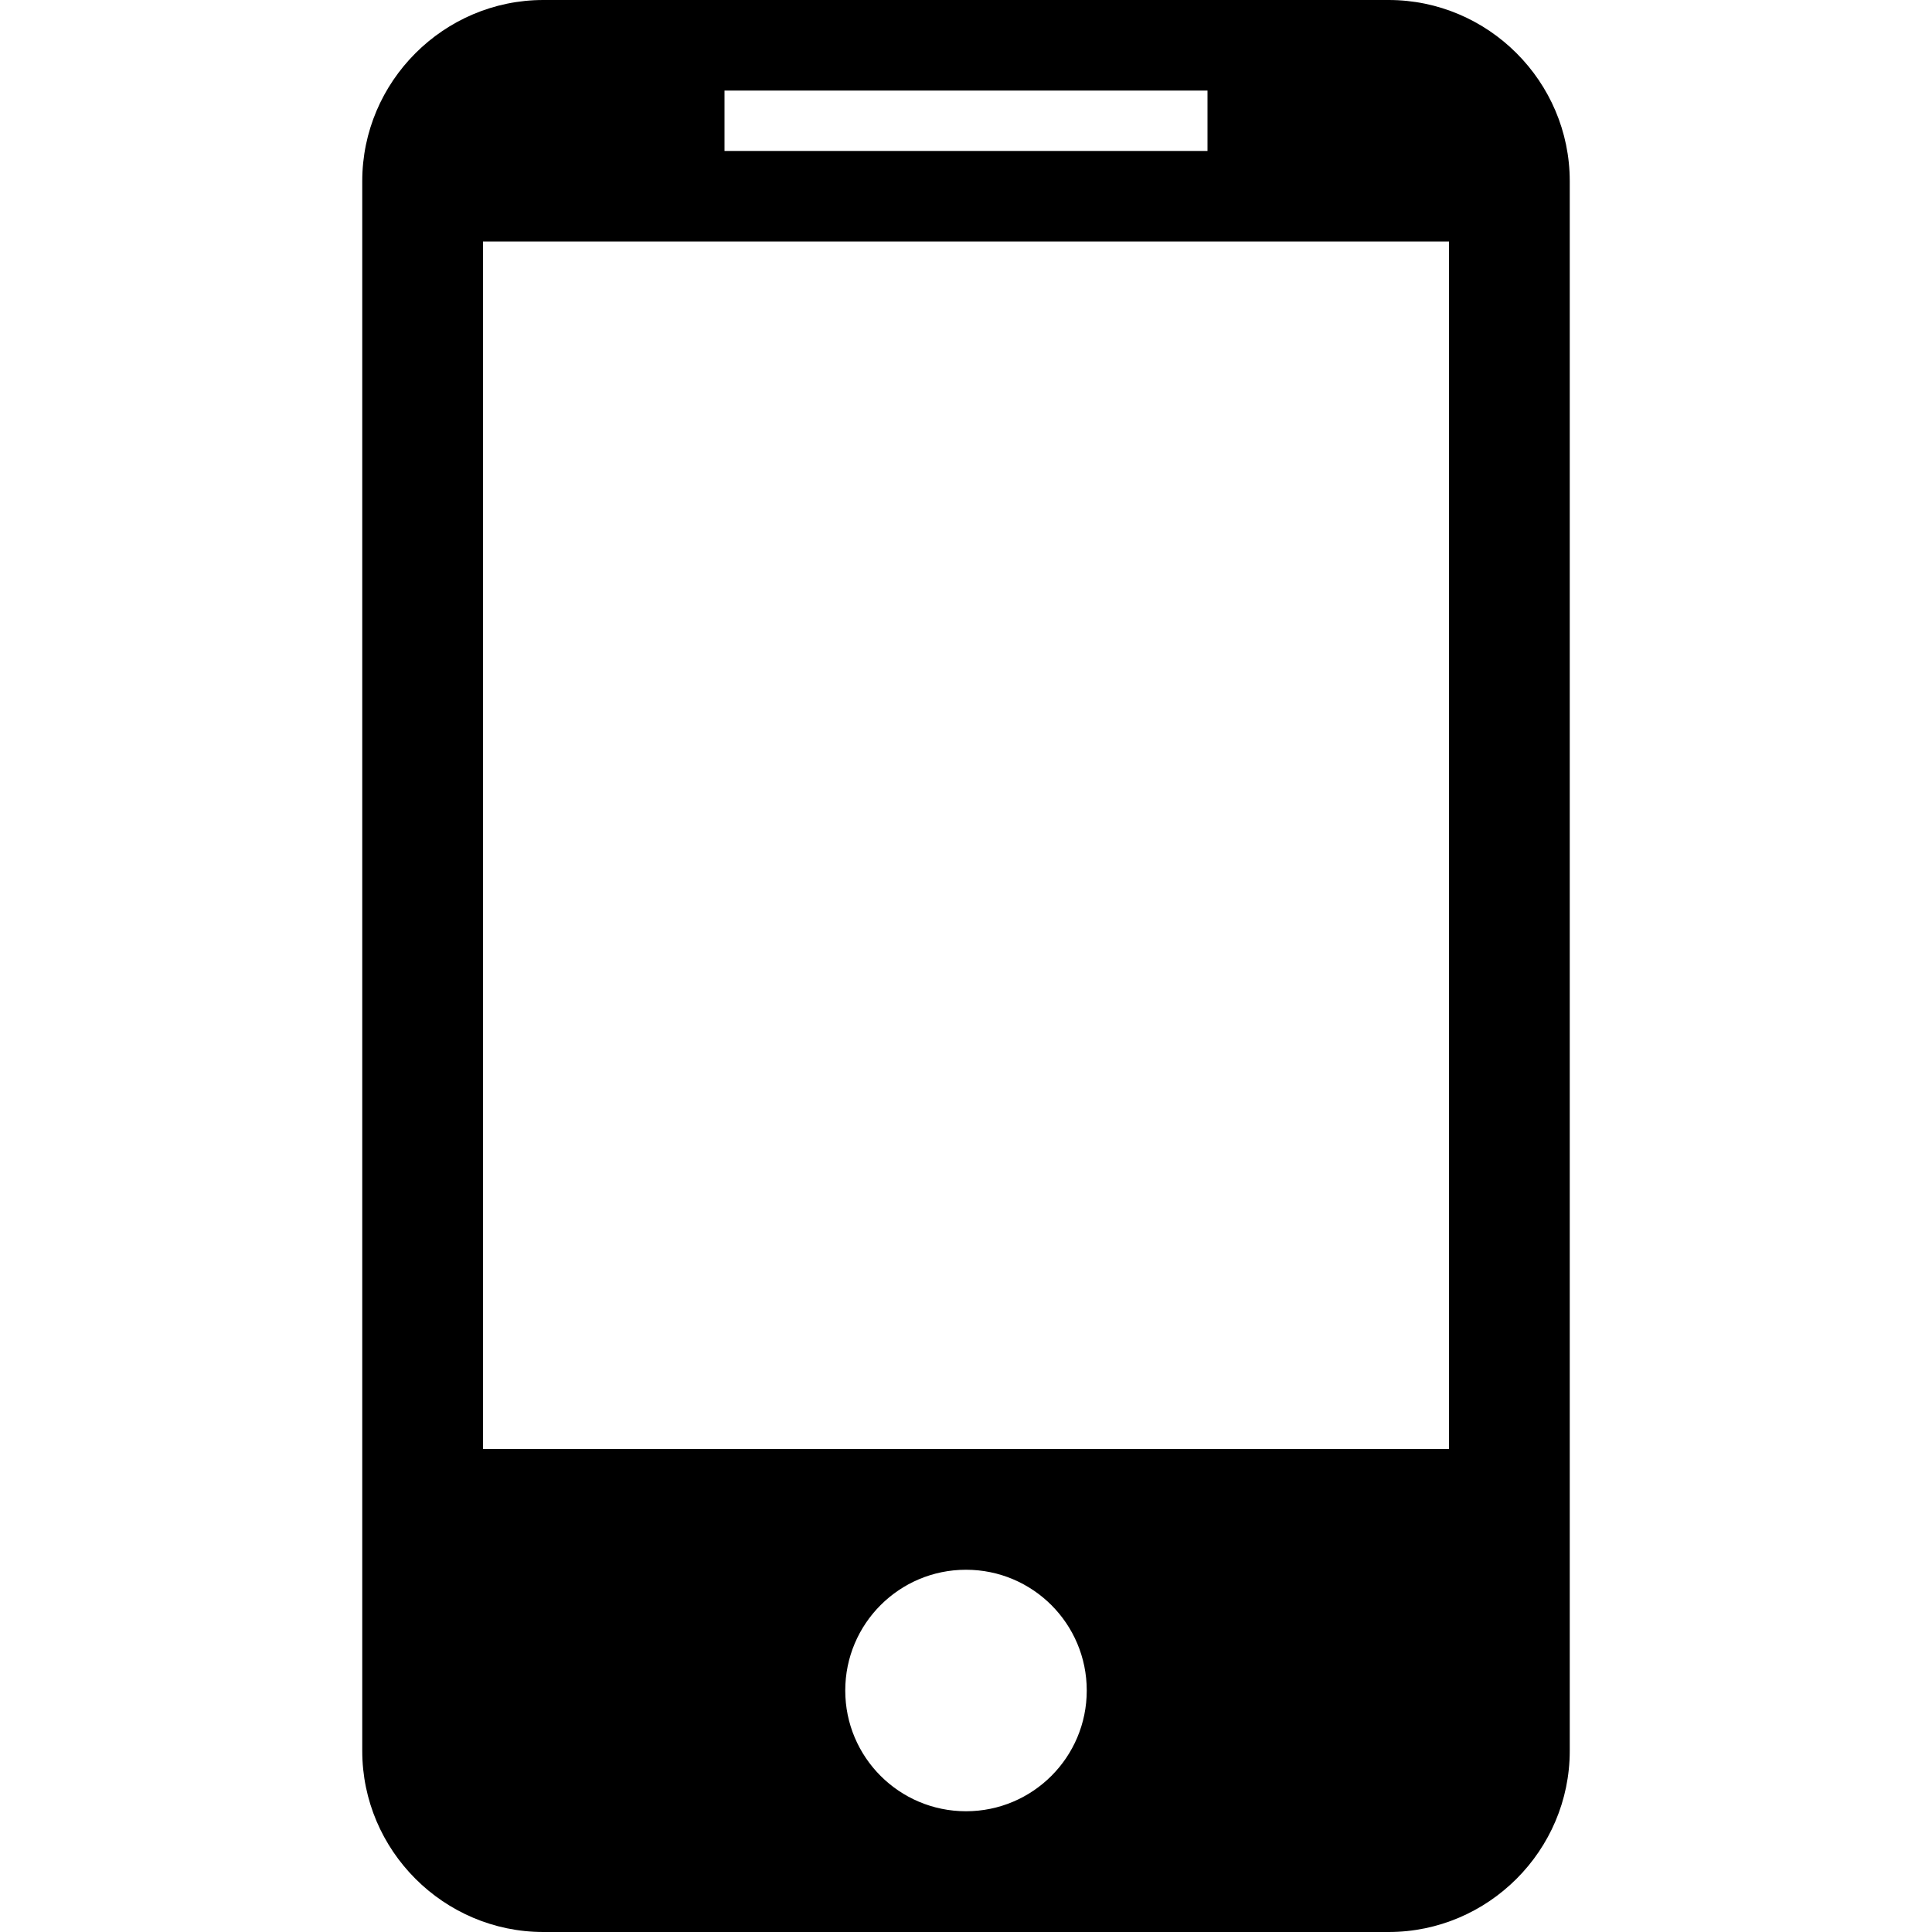
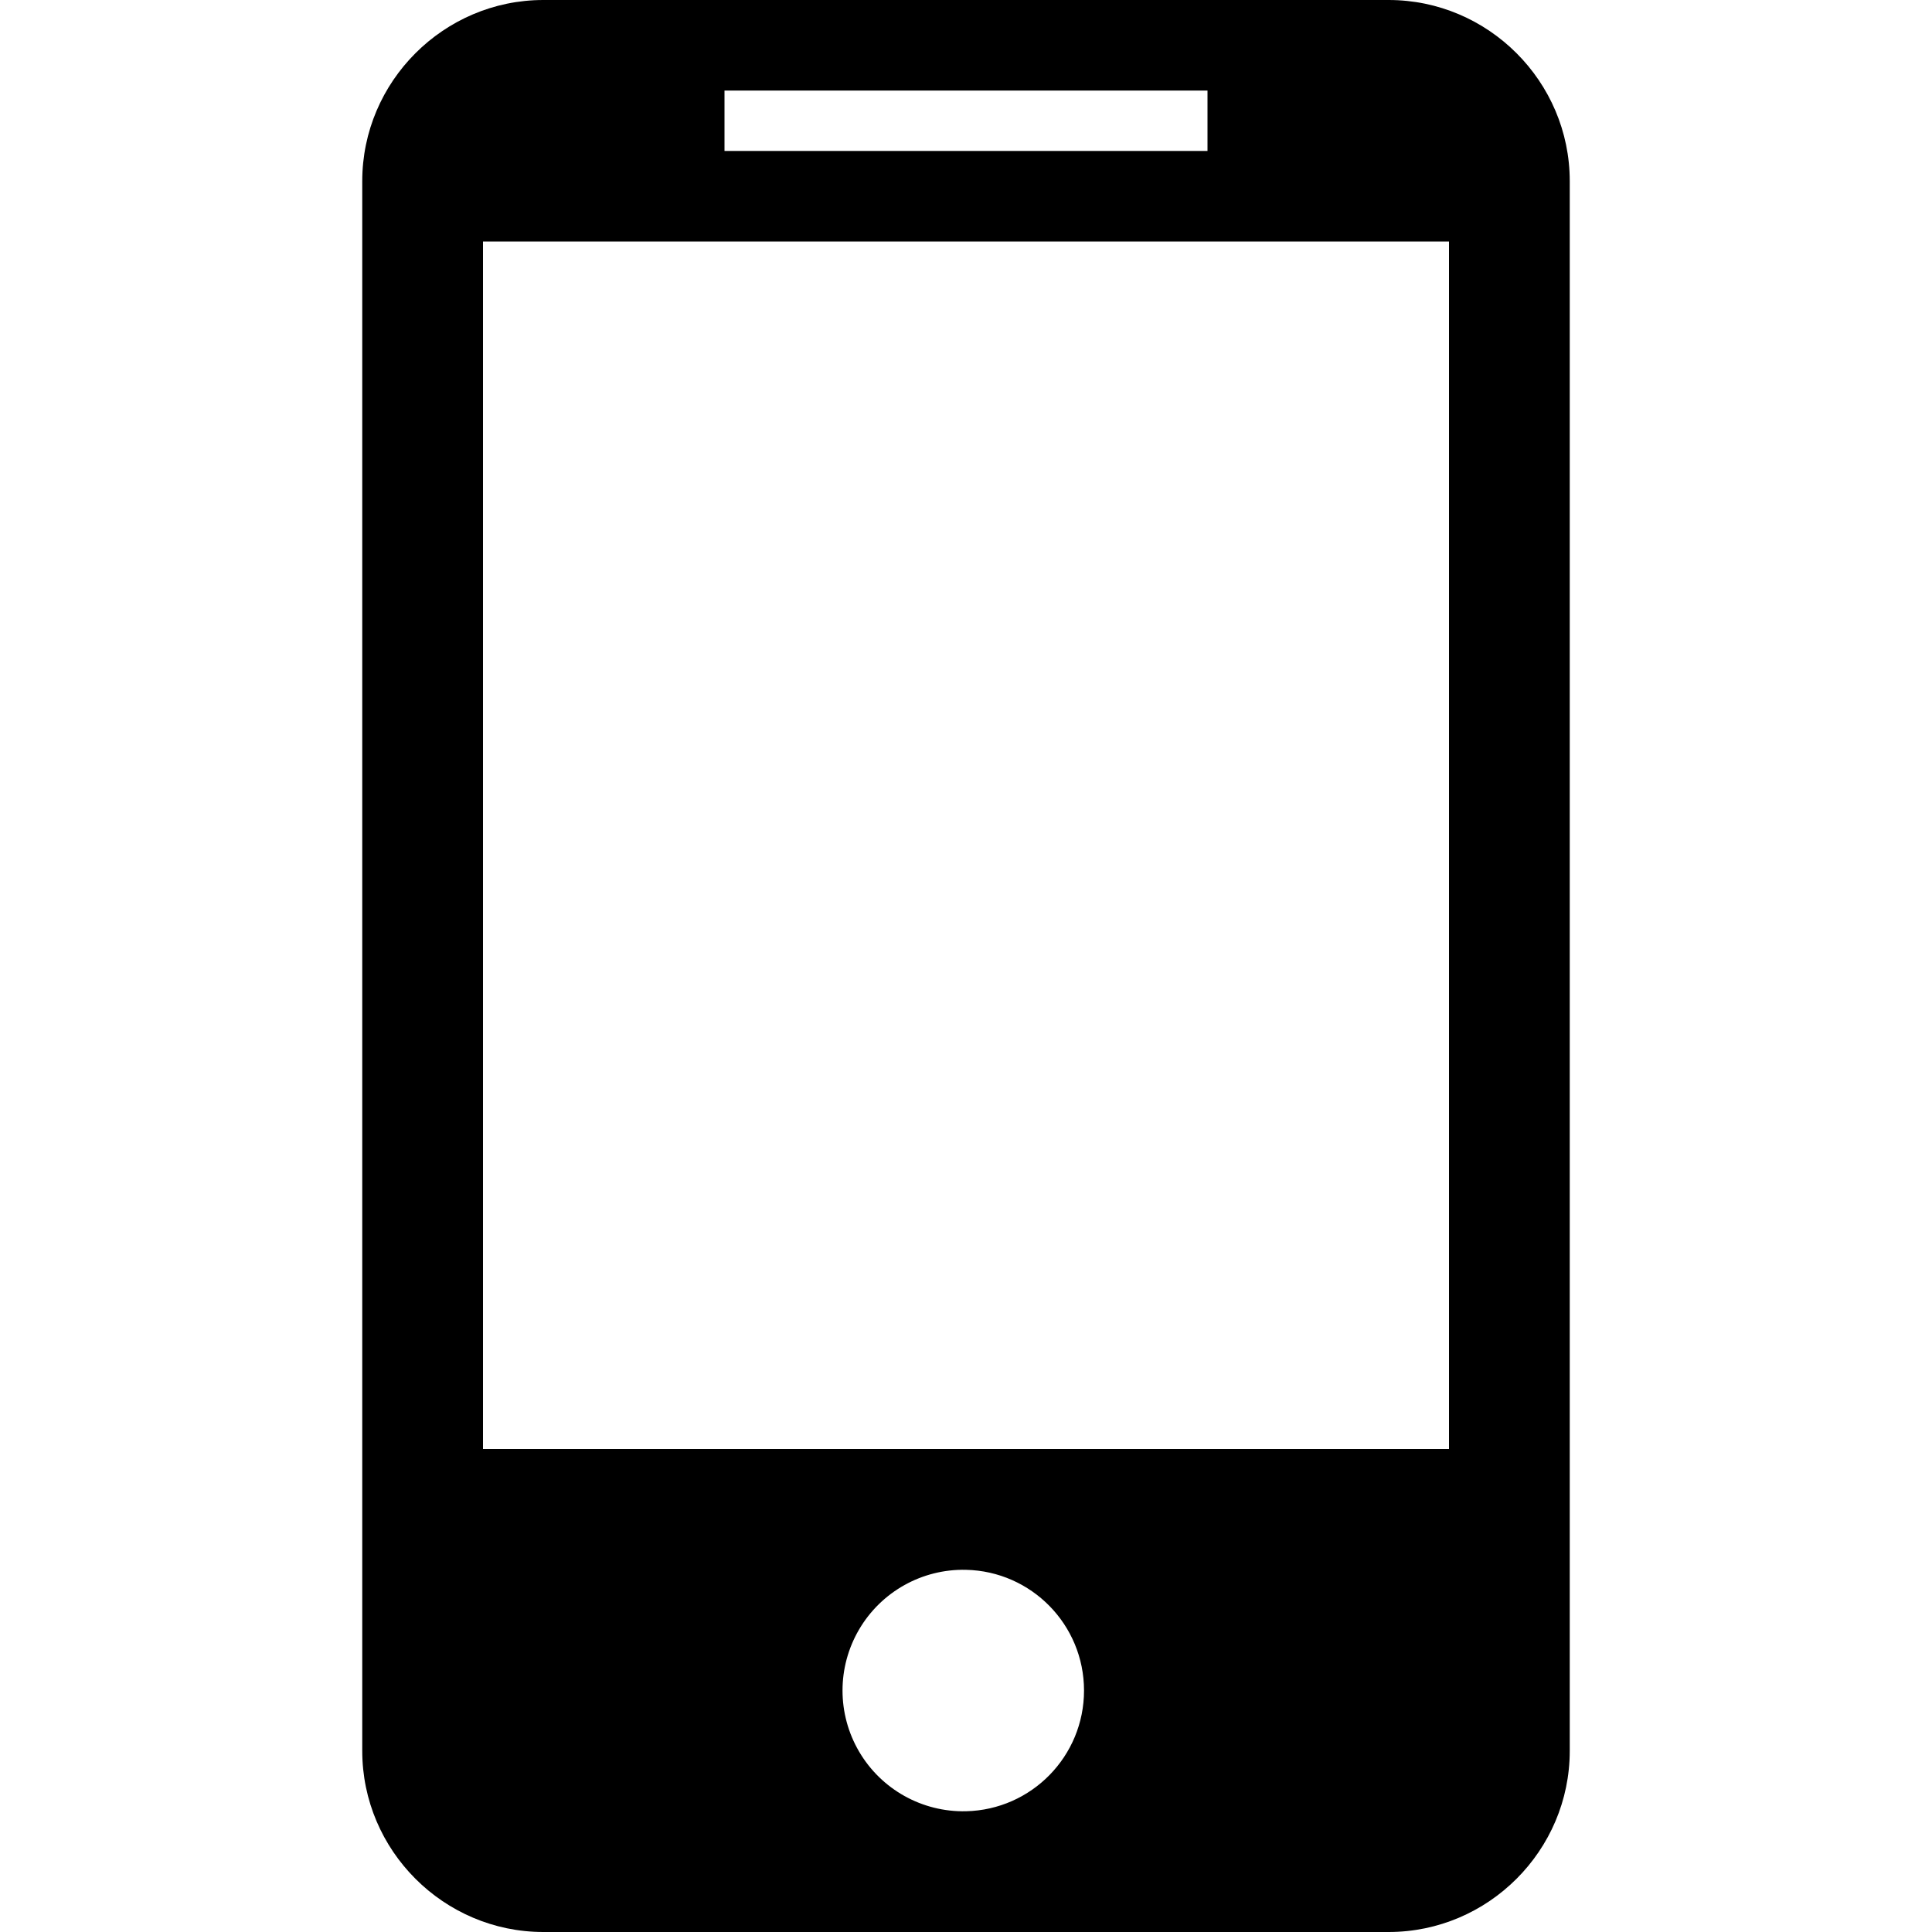
<svg xmlns="http://www.w3.org/2000/svg" width="32" height="32" viewBox="0 0 32 32">
-   <path d="M23 0H9C7.35 0 6 1.35 6 3v26c0 1.65 1.35 3 3 3h14c1.65 0 3-1.35 3-3V3c0-1.65-1.35-3-3-3zM12 1.5h8v1h-8v-1zM16 30c-1.105 0-2-.895-2-2s.895-2 2-2 2 .895 2 2-.895 2-2 2zm8-6H8V4h16v20z" />
+   <path d="M23 0H9C7.35 0 6 1.35 6 3v26c0 1.65 1.35 3 3 3h14c1.65 0 3-1.35 3-3V3c0-1.65-1.35-3-3-3zM12 1.5h8v1h-8v-1zM16 30a2 2 0 1 1-.001-3.999A2 2 0 0 1 16 30zm8-6H8V4h16v20z" />
</svg>
